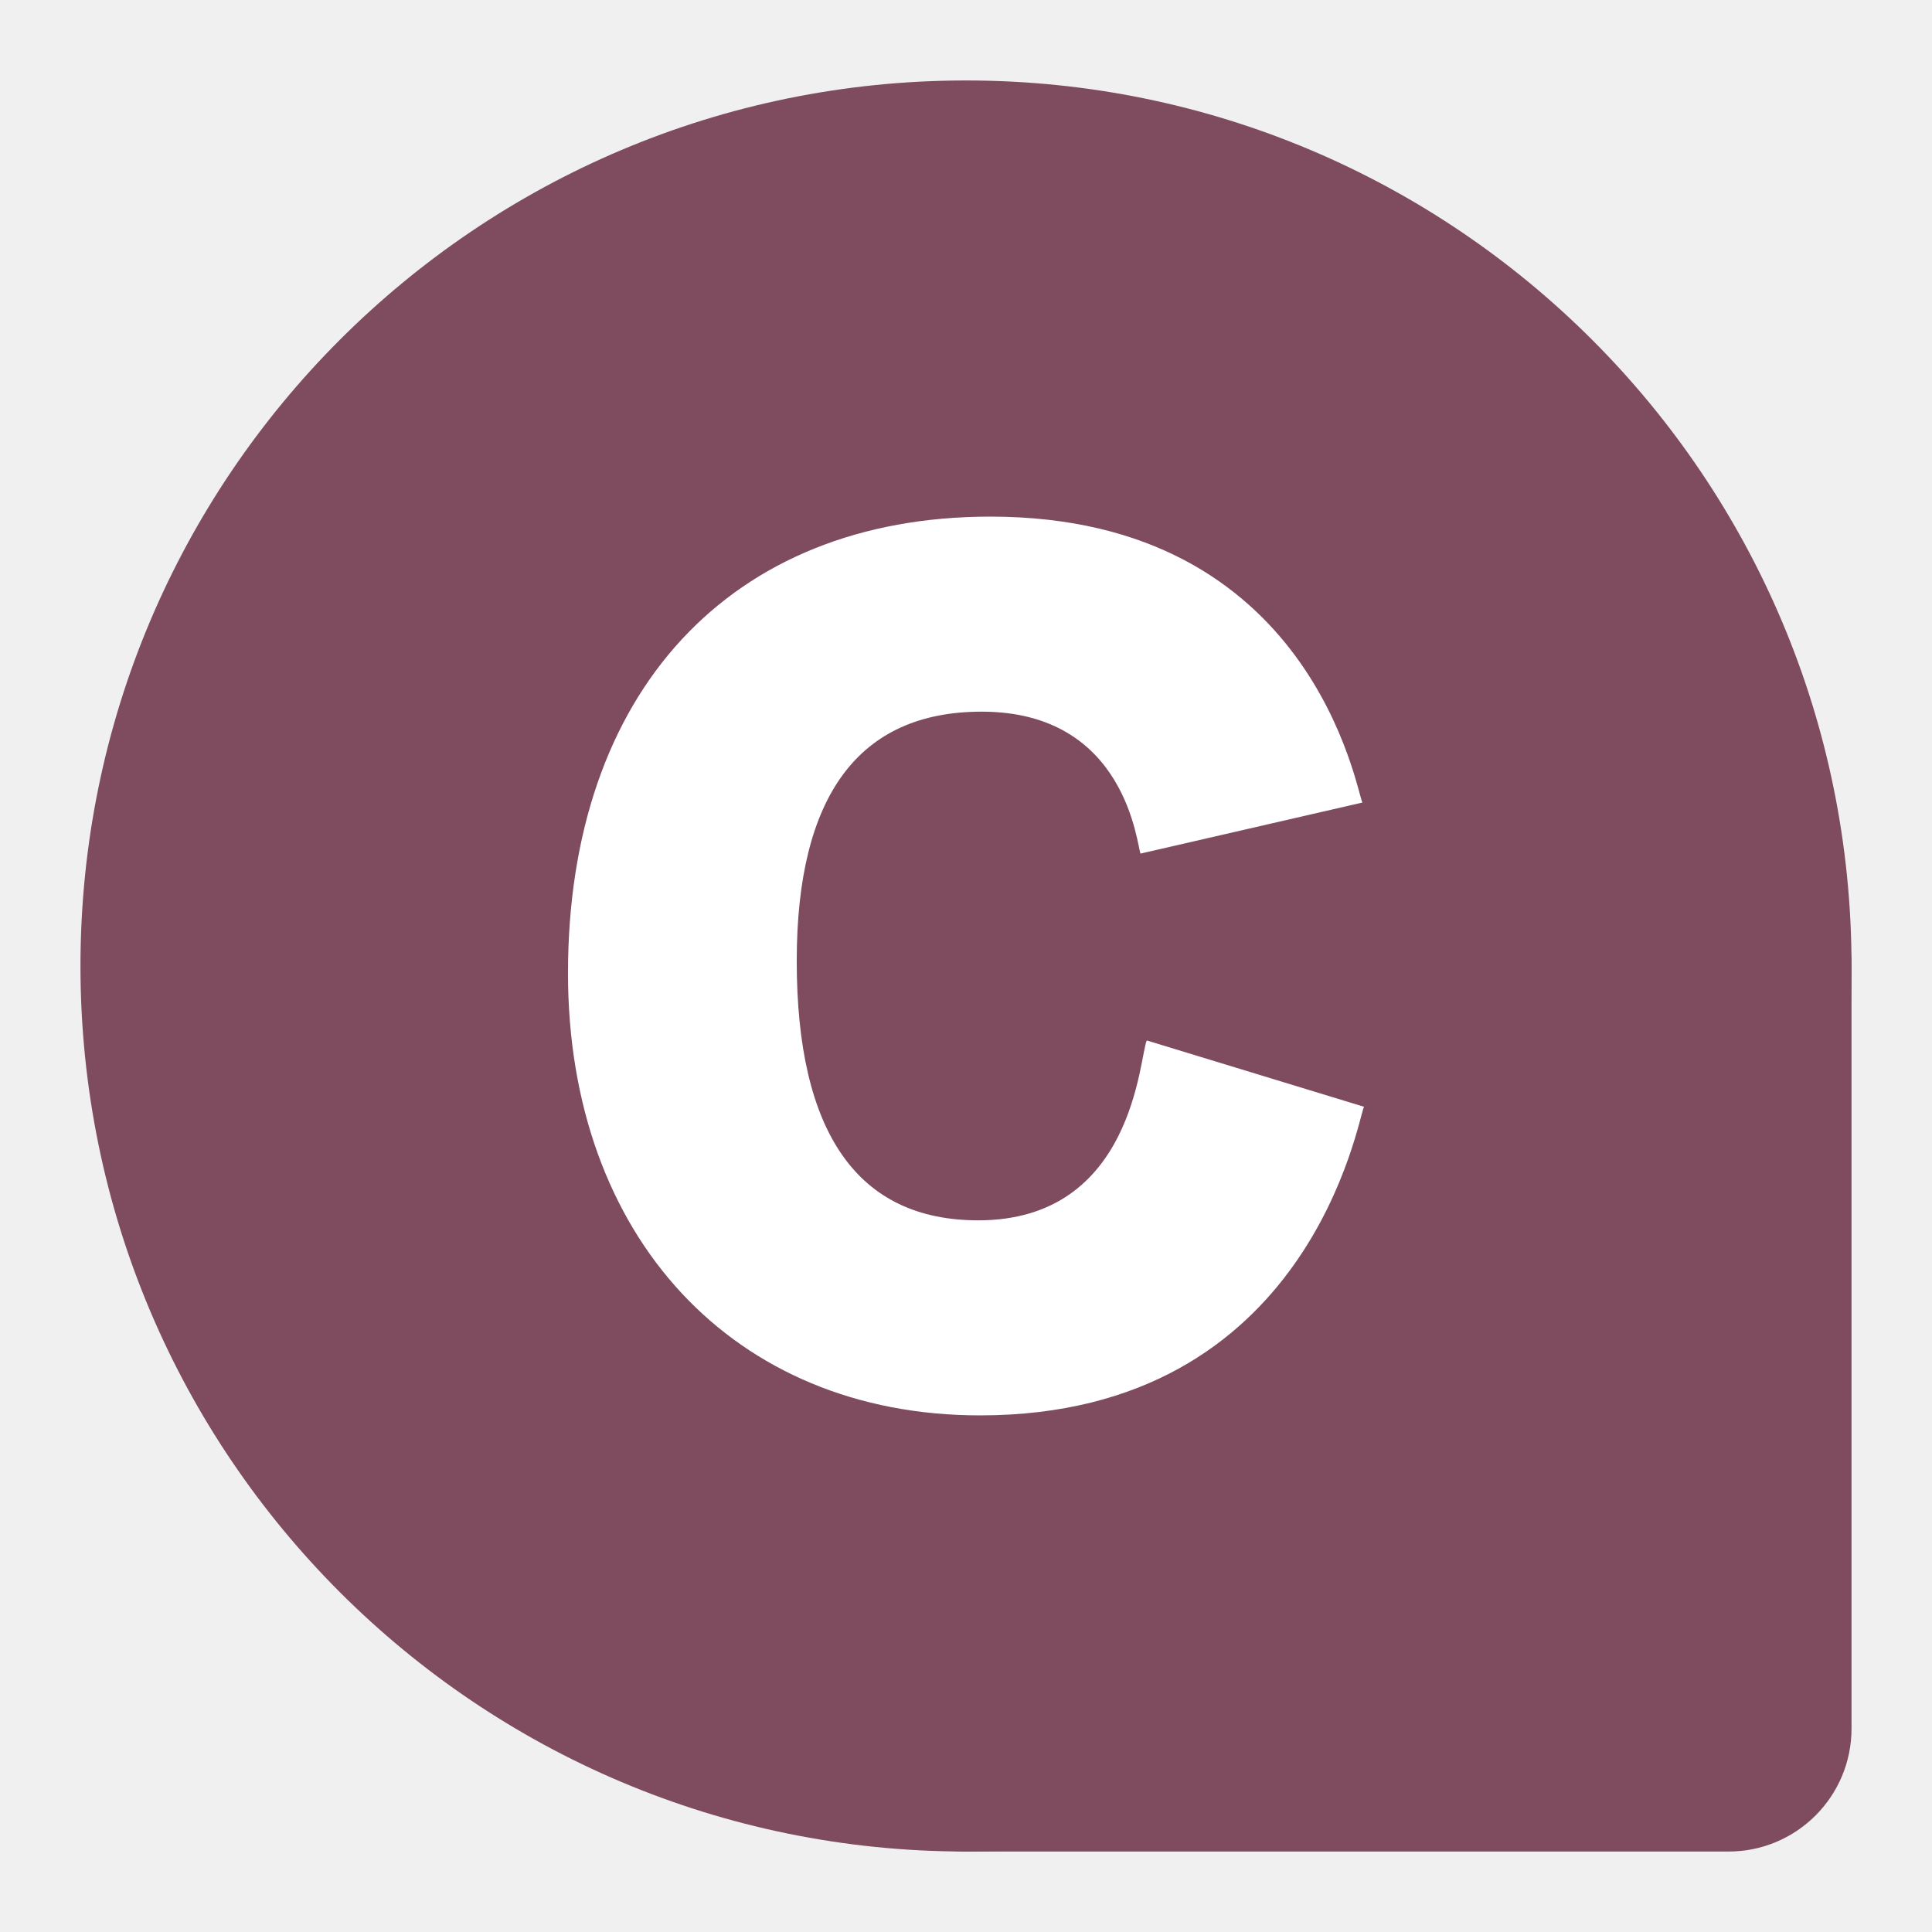
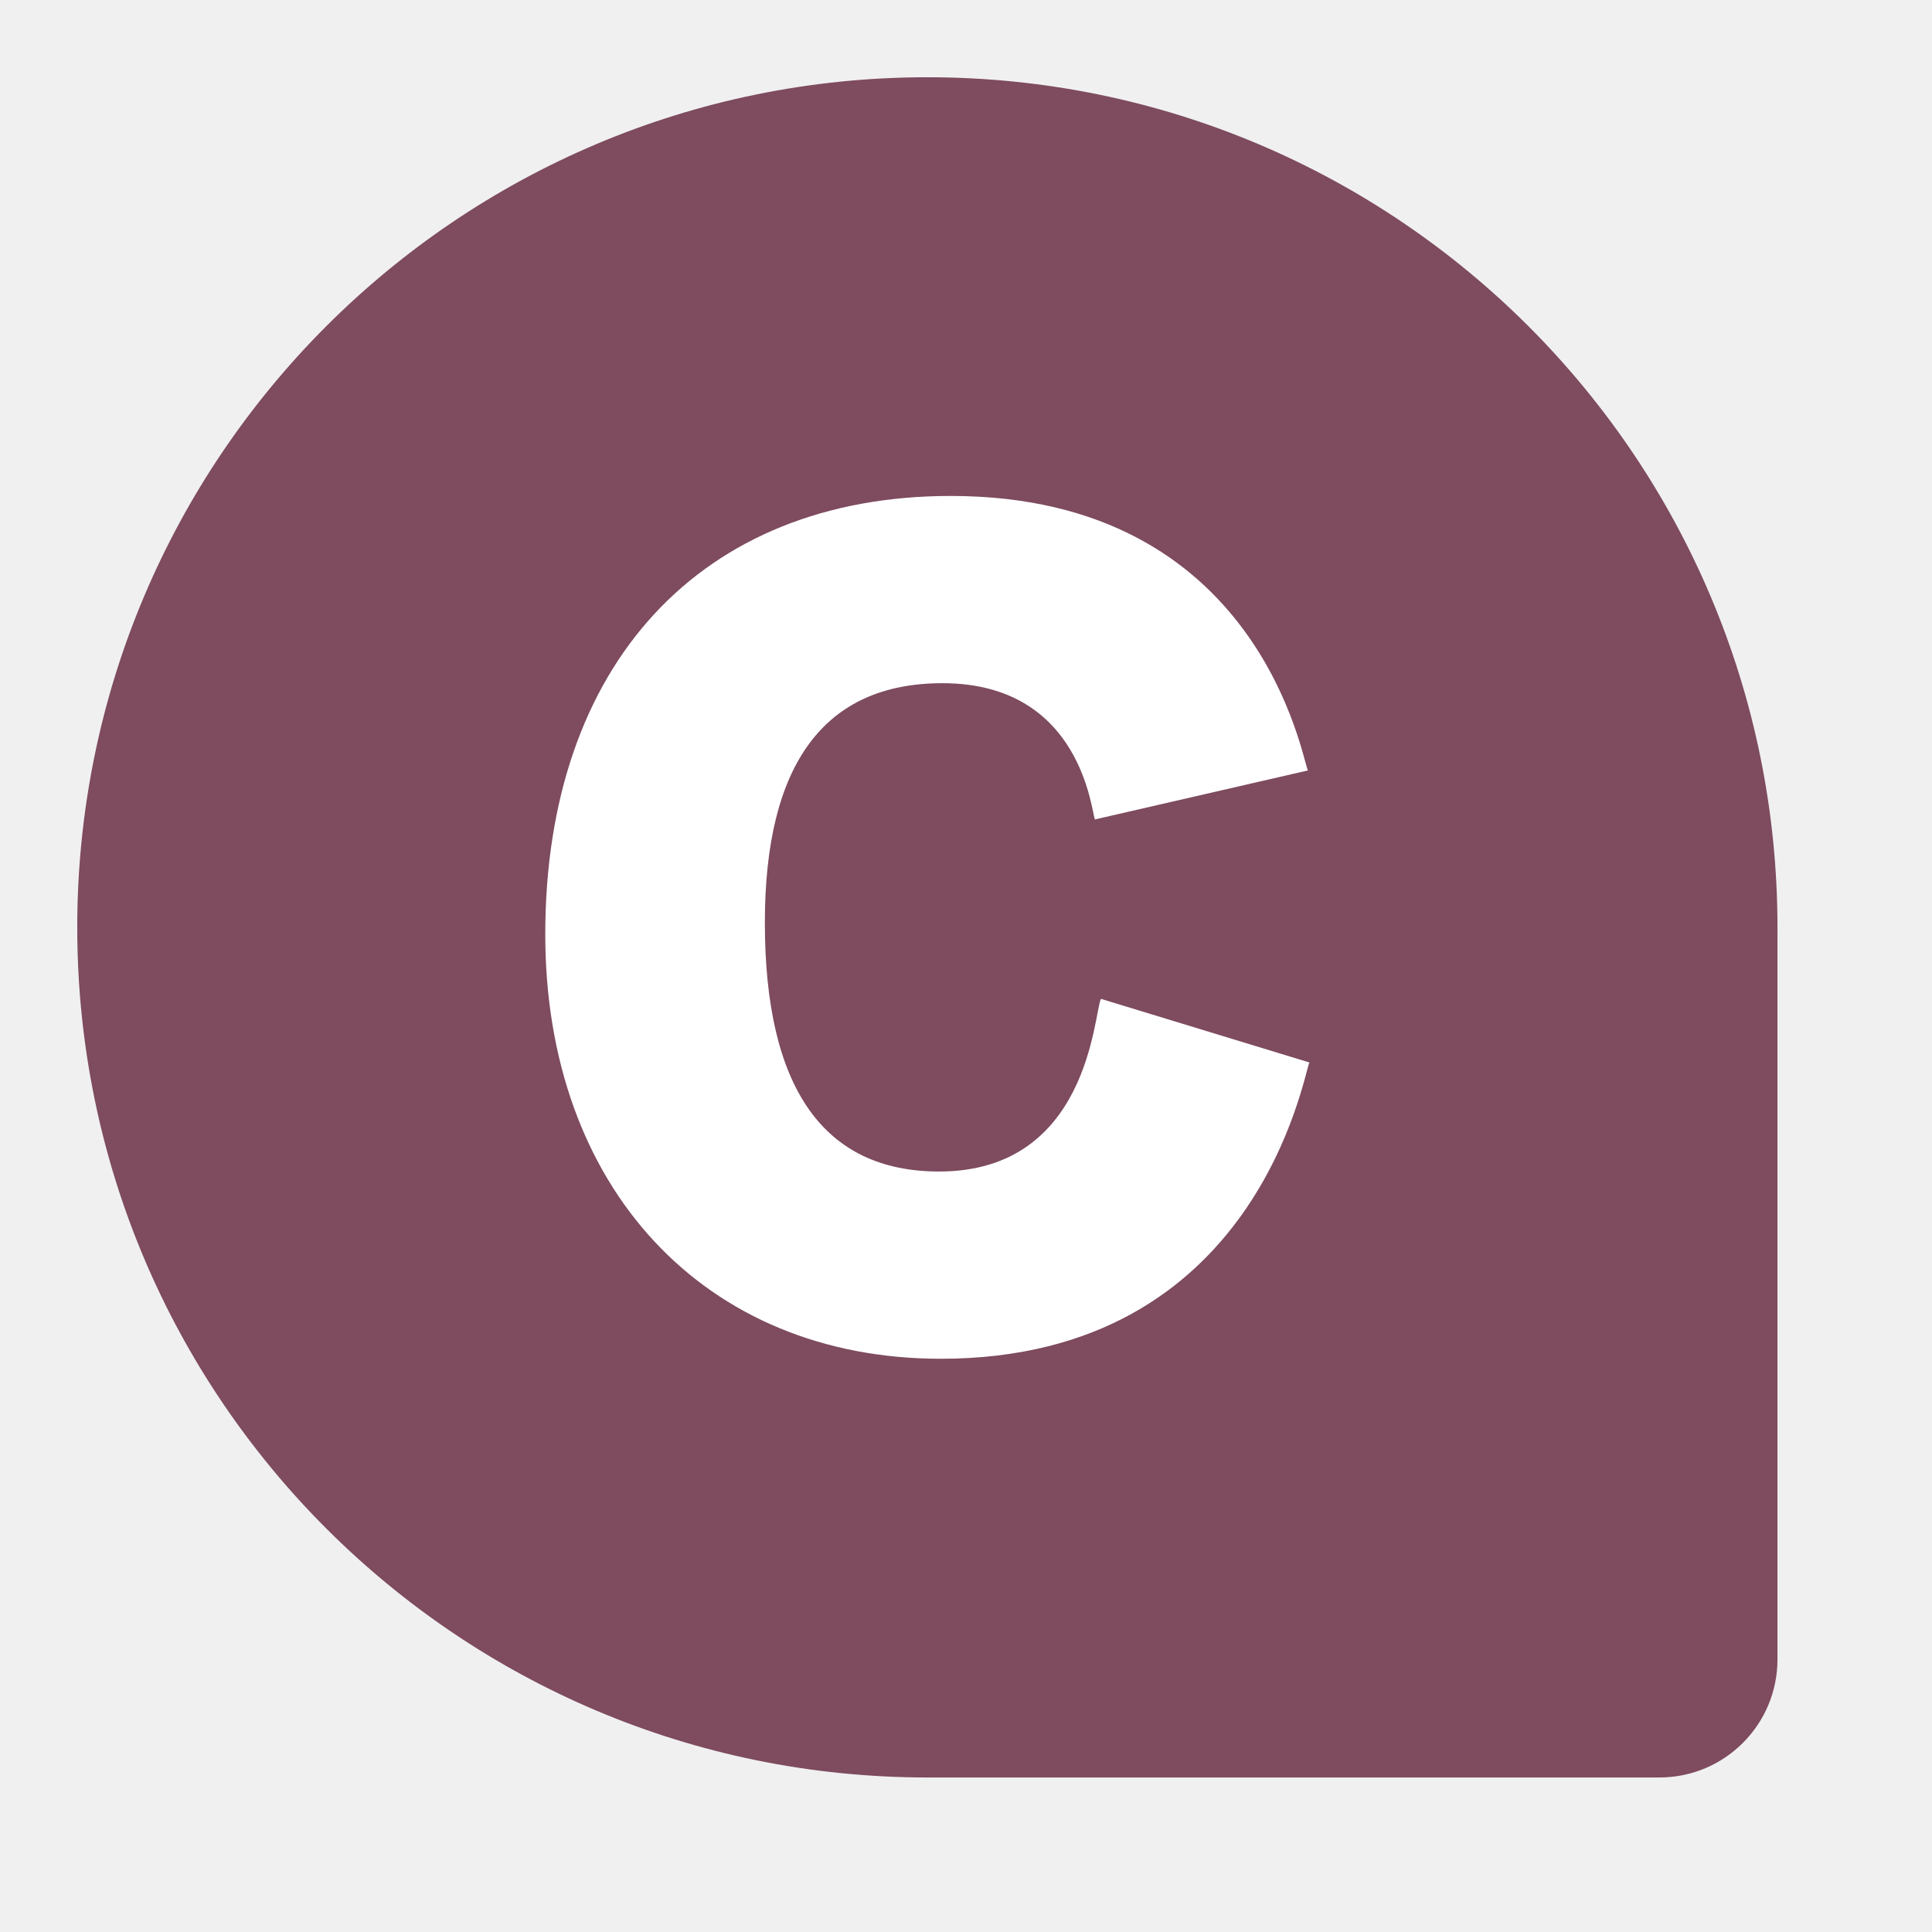
- <svg xmlns="http://www.w3.org/2000/svg" id="SvgjsSvg1001" width="288" height="288" version="1.1">
-   <g id="SvgjsG1011" fill="#7e4b5f" transform="matrix(0.9167,0,0,0.9167,11.9952,11.9952)">
-     <circle id="SvgjsCircle1012" r="144" cx="144" cy="144" />
-     <rect id="SvgjsRect1013" width="164" height="164" x="124" y="124" rx="20" ry="20" />
-   </g>
-   <defs id="SvgjsDefs1002" />
-   <g id="SvgjsG1008" transform="matrix(0.4652,0,0,0.4652,77.01104,77.0112)">
-     <svg width="288" height="288" enable-background="new 0 0 512 512" viewBox="0 0 512 512">
-       <path d="m263.961 512c188.706 0 215.53-170.501 218.774-175.814l-123.75-37.764c-4.301 9.081-7.124 102.466-96.006 102.466-68.613 0-103.403-49.702-103.403-147.744 0-94.248 35.449-142.031 105.381-142.031 83.037 0 88.405 77.18 90.483 80.845l126.401-29.077c-3.259-4.975-27.575-162.881-211.962-162.881-148.418 0-240.615 100.287-240.615 260.116 0 150.059 94.321 251.884 234.697 251.884z" fill="#ffffff" class="color000 svgShape" />
+ <svg xmlns="http://www.w3.org/2000/svg" viewBox="0 0 45 45" version="1.1" width="45" height="45">
+   <g transform="scale(0.15)">
+     <svg id="SvgjsSvg1001" width="288" height="288" version="1.1">
+       <g id="SvgjsG1011" fill="#7e4b5f" transform="matrix(0.9167,0,0,0.9167,11.9952,11.9952)">
+         <circle id="SvgjsCircle1012" r="144" cx="144" cy="144" />
+         <rect id="SvgjsRect1013" width="164" height="164" x="124" y="124" rx="20" ry="20" />
+       </g>
+       <defs id="SvgjsDefs1002" />
+       <g id="SvgjsG1008" transform="matrix(0.4652,0,0,0.4652,77.01104,77.0112)">
+         <svg width="288" height="288" enable-background="new 0 0 512 512" viewBox="0 0 512 512">
+           <path d="m263.961 512c188.706 0 215.53-170.501 218.774-175.814l-123.75-37.764c-4.301 9.081-7.124 102.466-96.006 102.466-68.613 0-103.403-49.702-103.403-147.744 0-94.248 35.449-142.031 105.381-142.031 83.037 0 88.405 77.18 90.483 80.845l126.401-29.077c-3.259-4.975-27.575-162.881-211.962-162.881-148.418 0-240.615 100.287-240.615 260.116 0 150.059 94.321 251.884 234.697 251.884z" fill="#ffffff" class="color000 svgShape" />
+         </svg>
+       </g>
    </svg>
  </g>
</svg>
